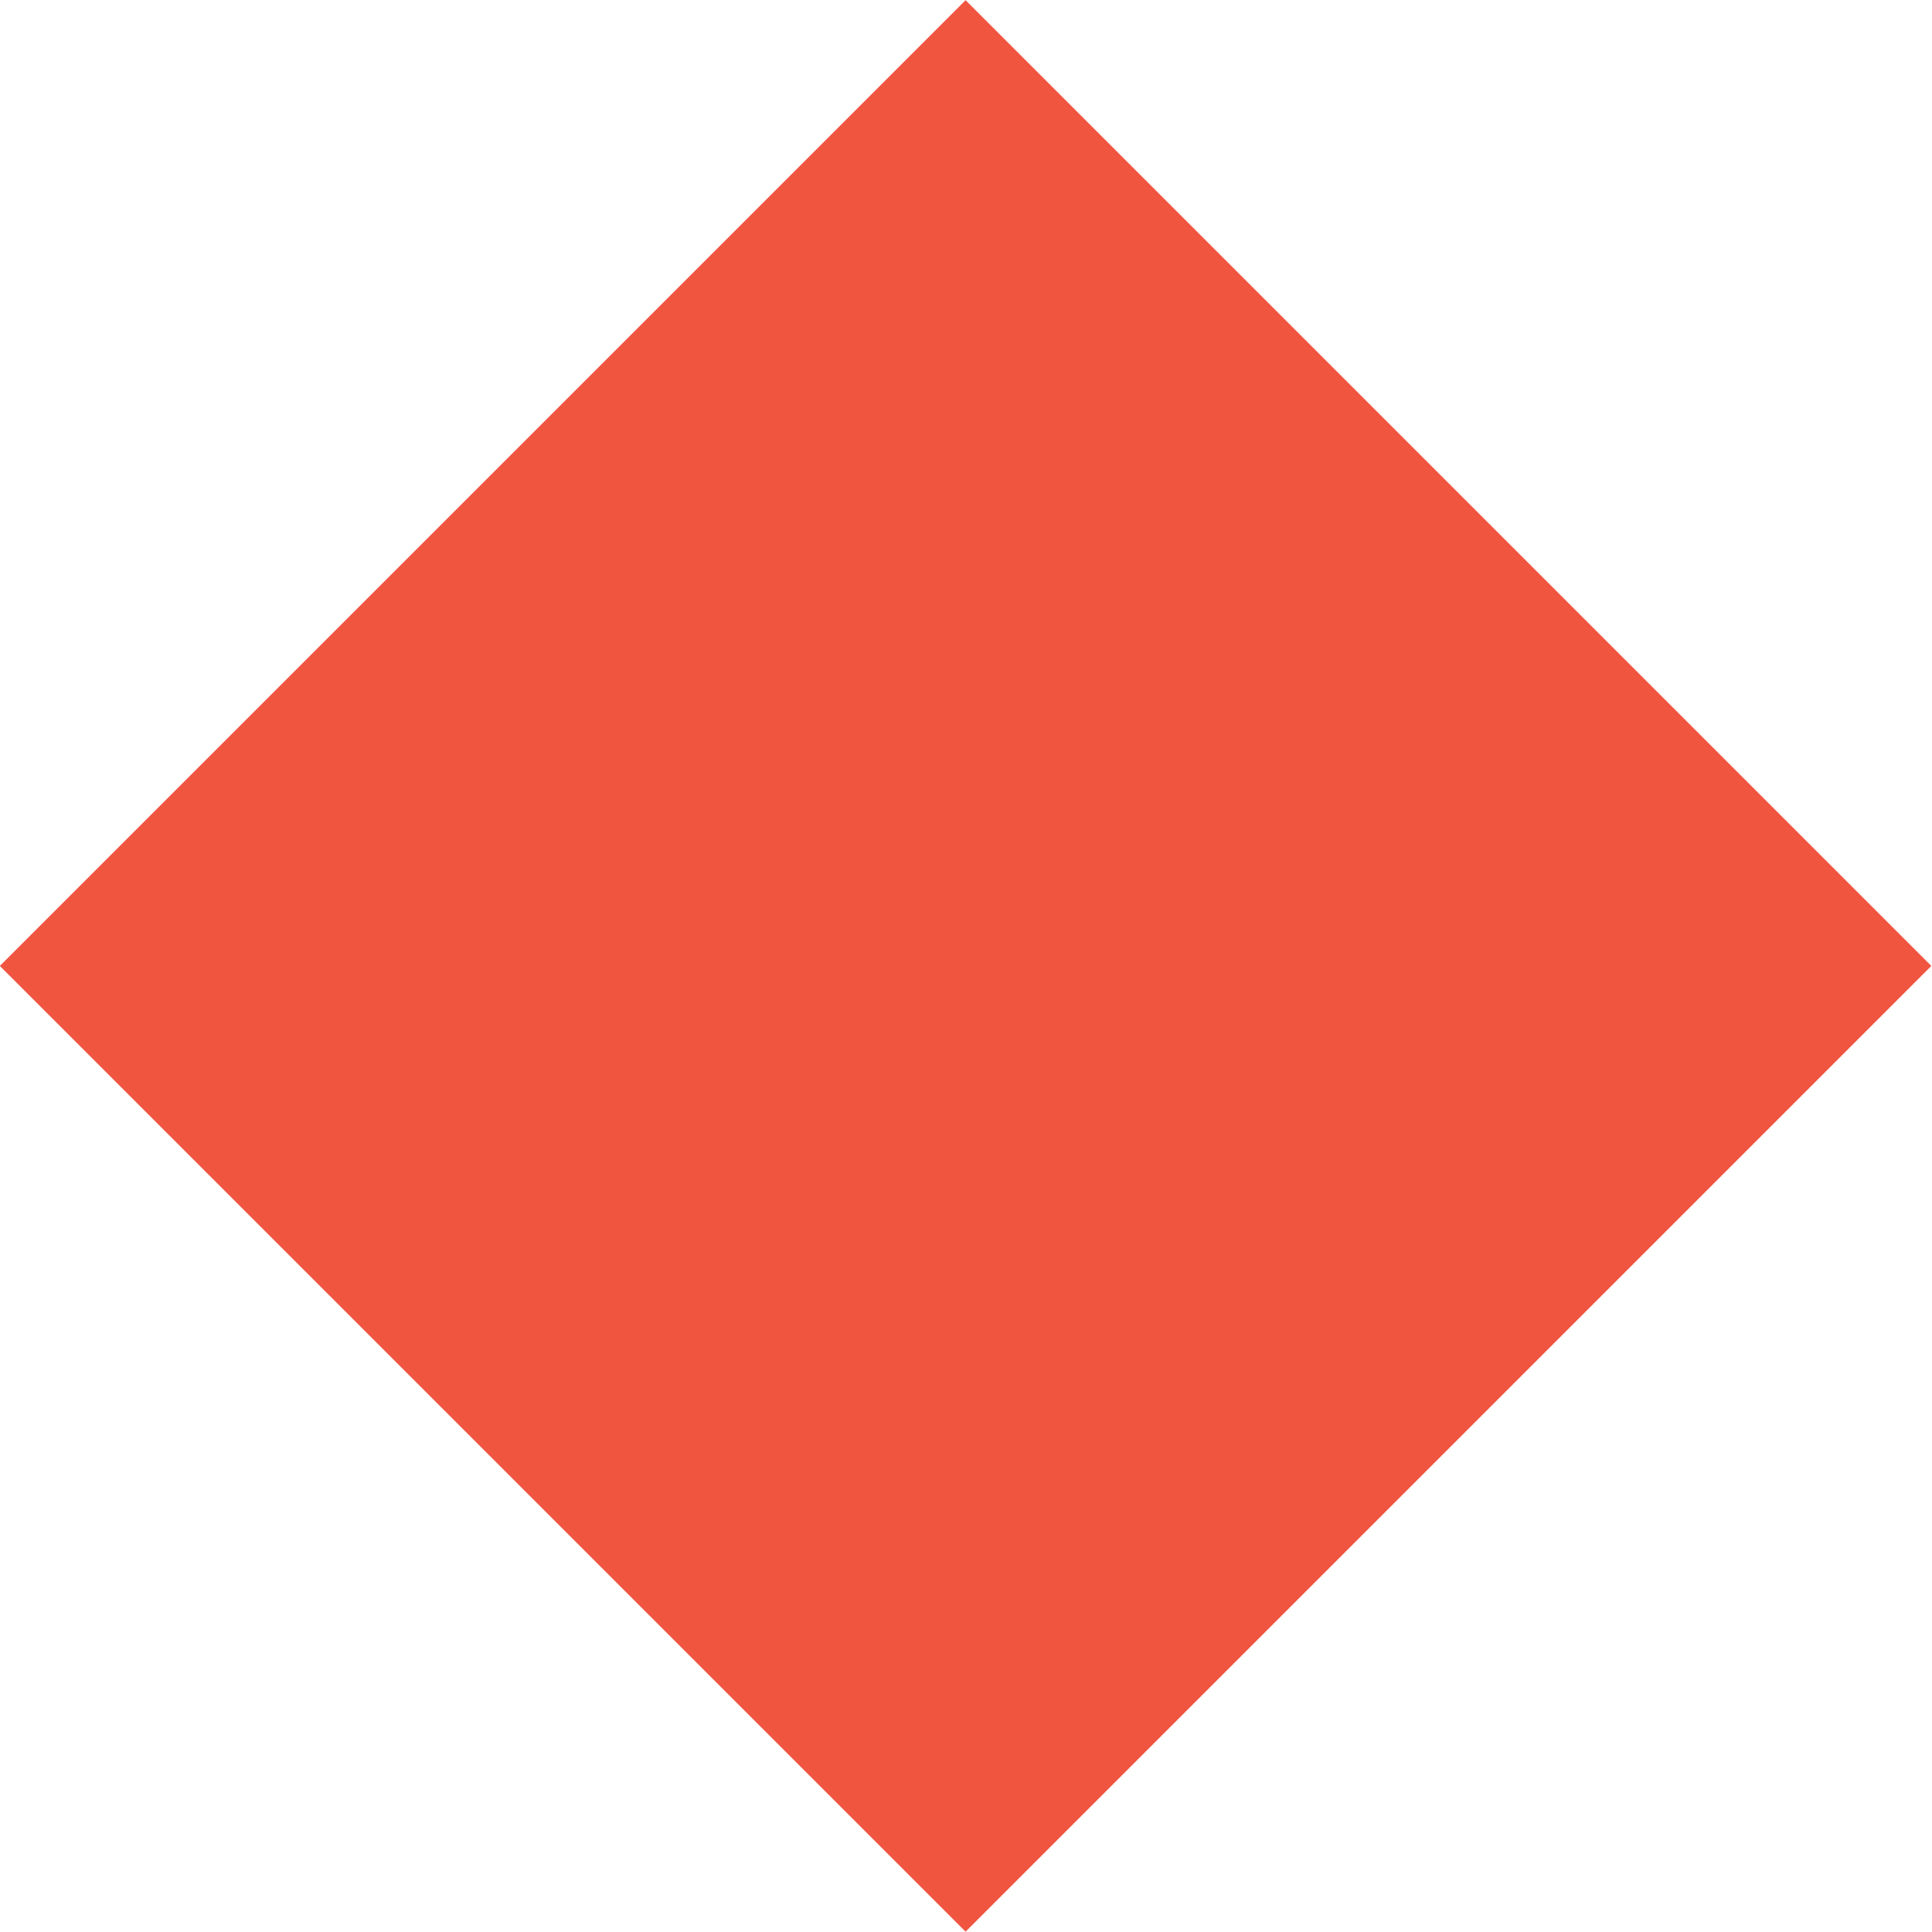
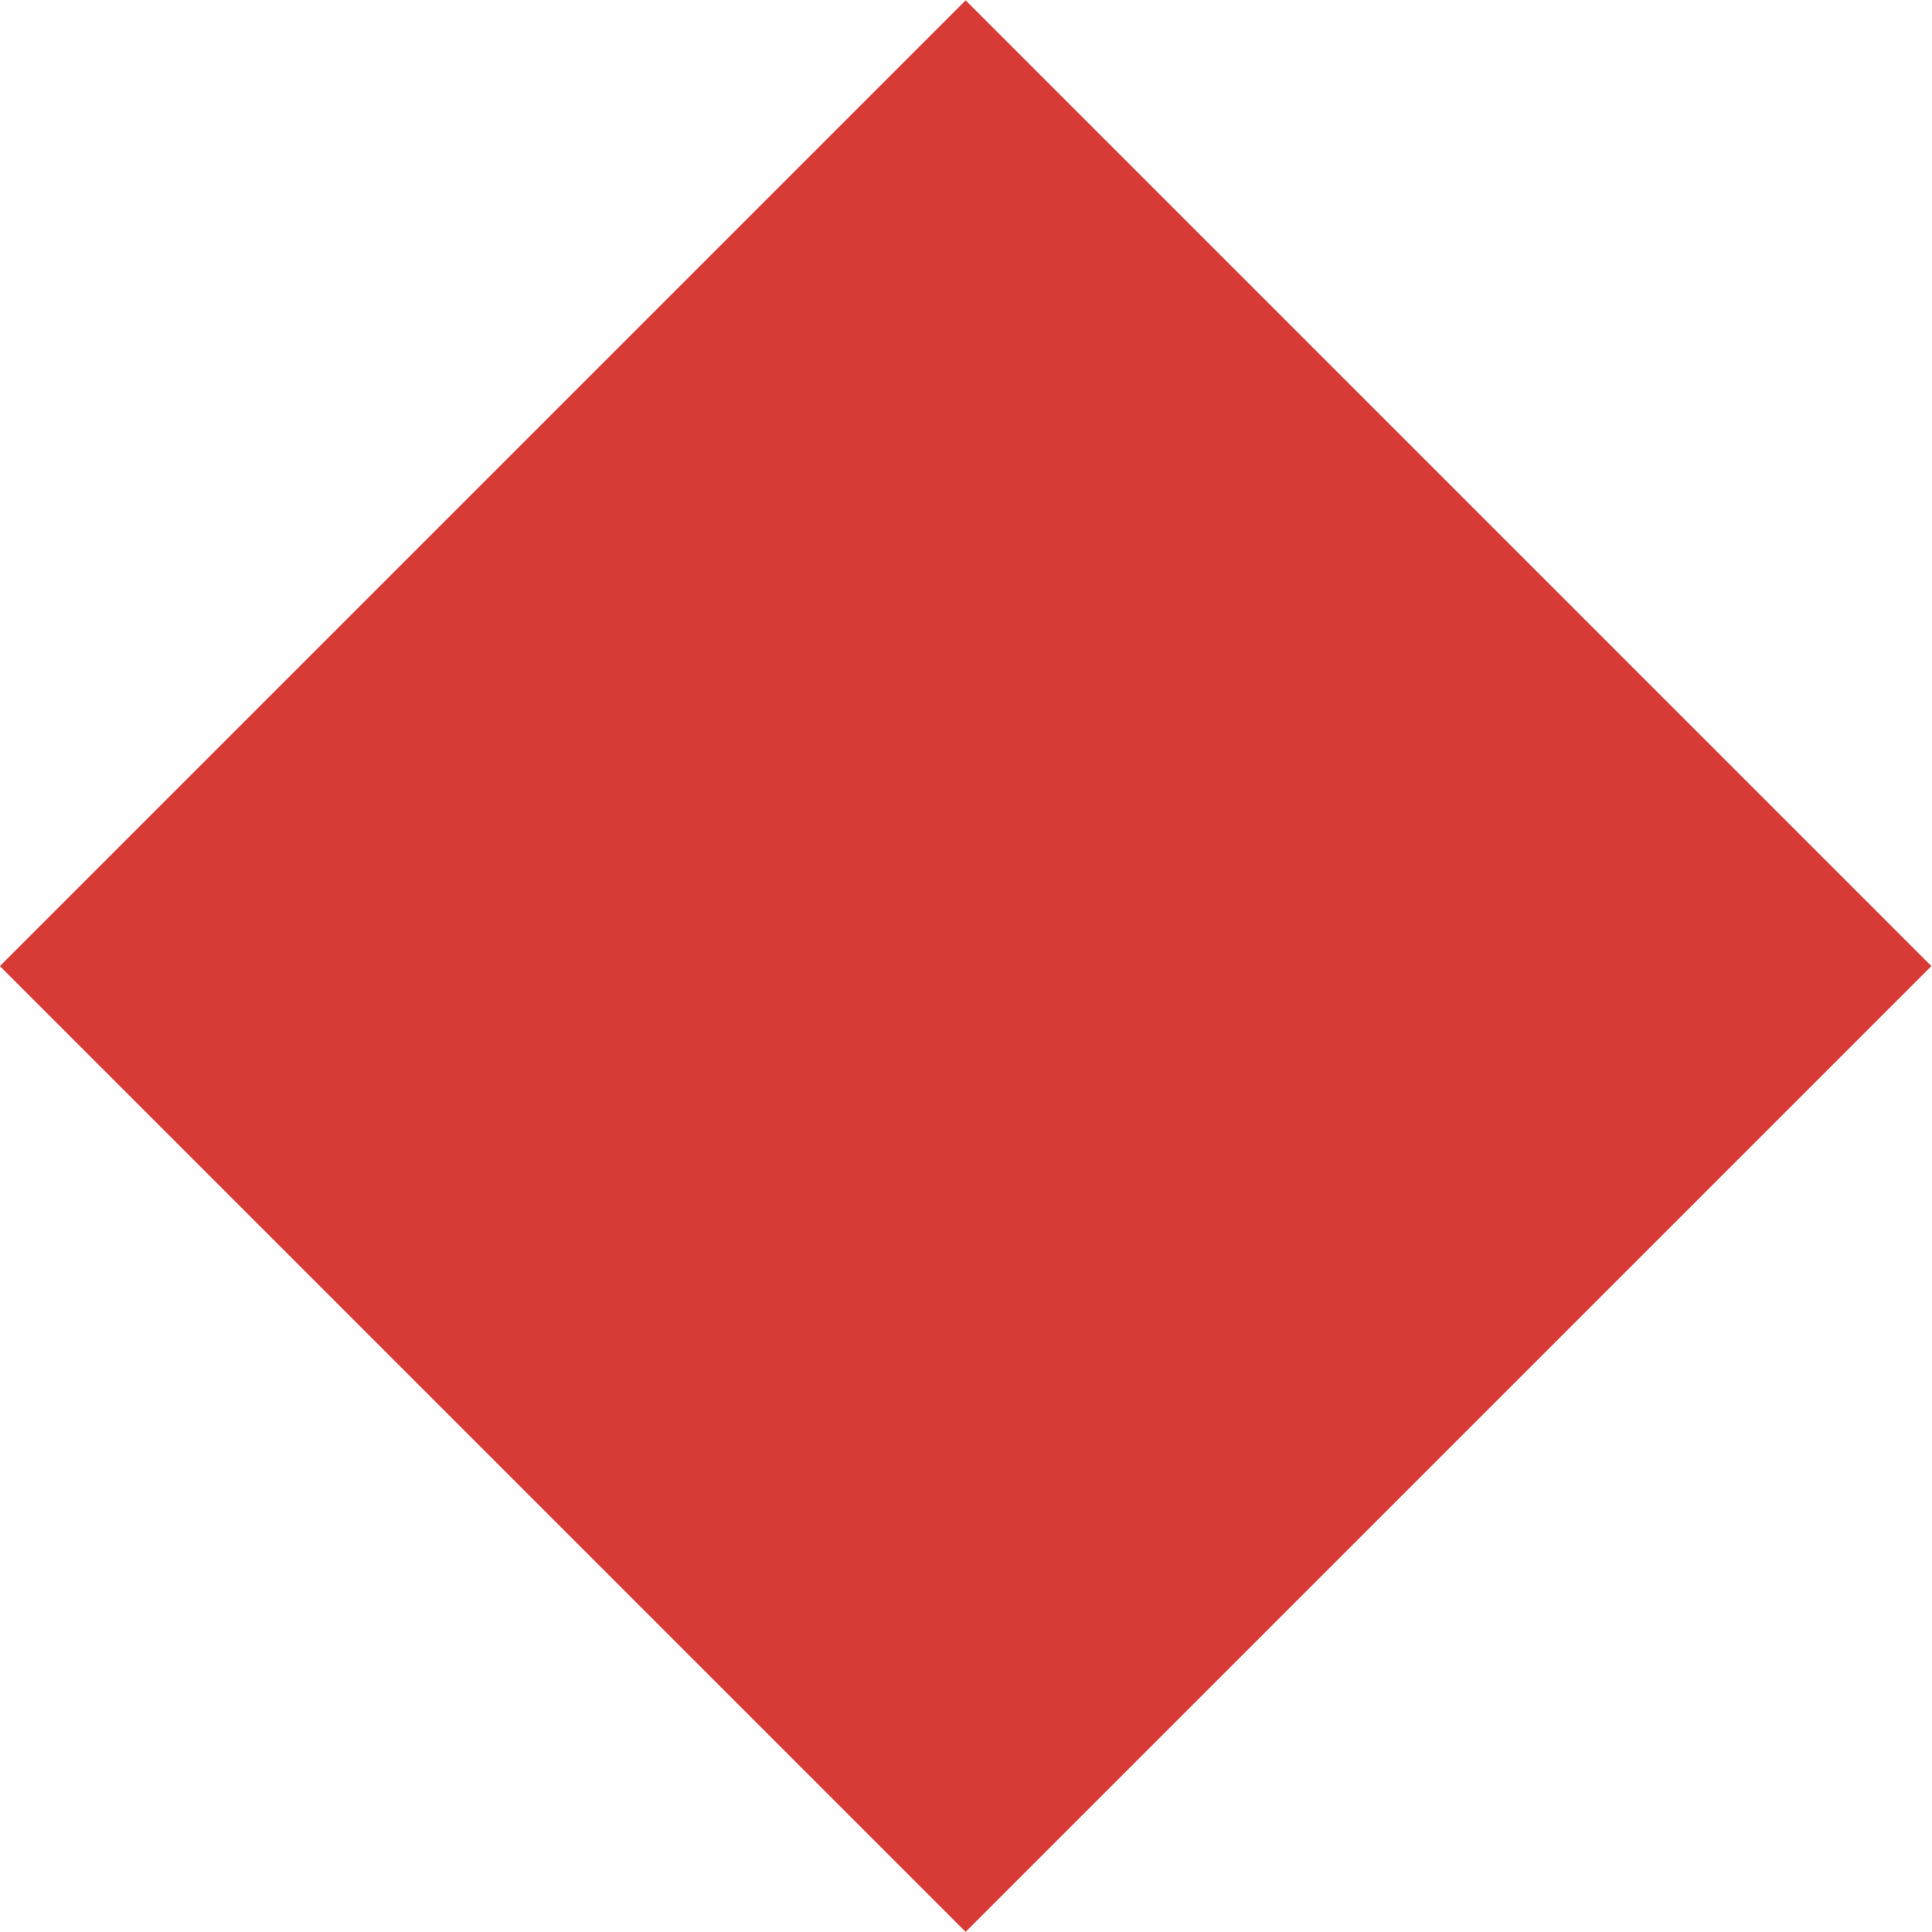
- <svg xmlns="http://www.w3.org/2000/svg" version="1.1" id="Layer_1" x="0px" y="0px" width="316.3px" height="316.3px" viewBox="0 0 316.3 316.3" style="enable-background:new 0 0 316.3 316.3;" xml:space="preserve">
+ <svg xmlns="http://www.w3.org/2000/svg" version="1.1" id="Layer_1" x="0px" y="0px" width="316.3px" height="316.3px" viewBox="-139 262.6 316.3 316.3" style="enable-background:new -139 262.6 316.3 316.3;" xml:space="preserve">
  <style type="text/css">
- 	.st0{fill:#F05540;}
+ 	.st0{fill:#D83A36;}
</style>
-   <rect id="XMLID_2_" x="46.3" y="46.3" transform="matrix(0.7071 -0.7071 0.7071 0.7071 -65.5031 158.139)" class="st0" width="223.6" height="223.6" />
+   <rect id="XMLID_2_" x="-92.7" y="308.9" transform="matrix(-0.7071 0.7071 -0.7071 -0.7071 330.0752 704.7364)" class="st0" width="223.6" height="223.6" />
</svg>
